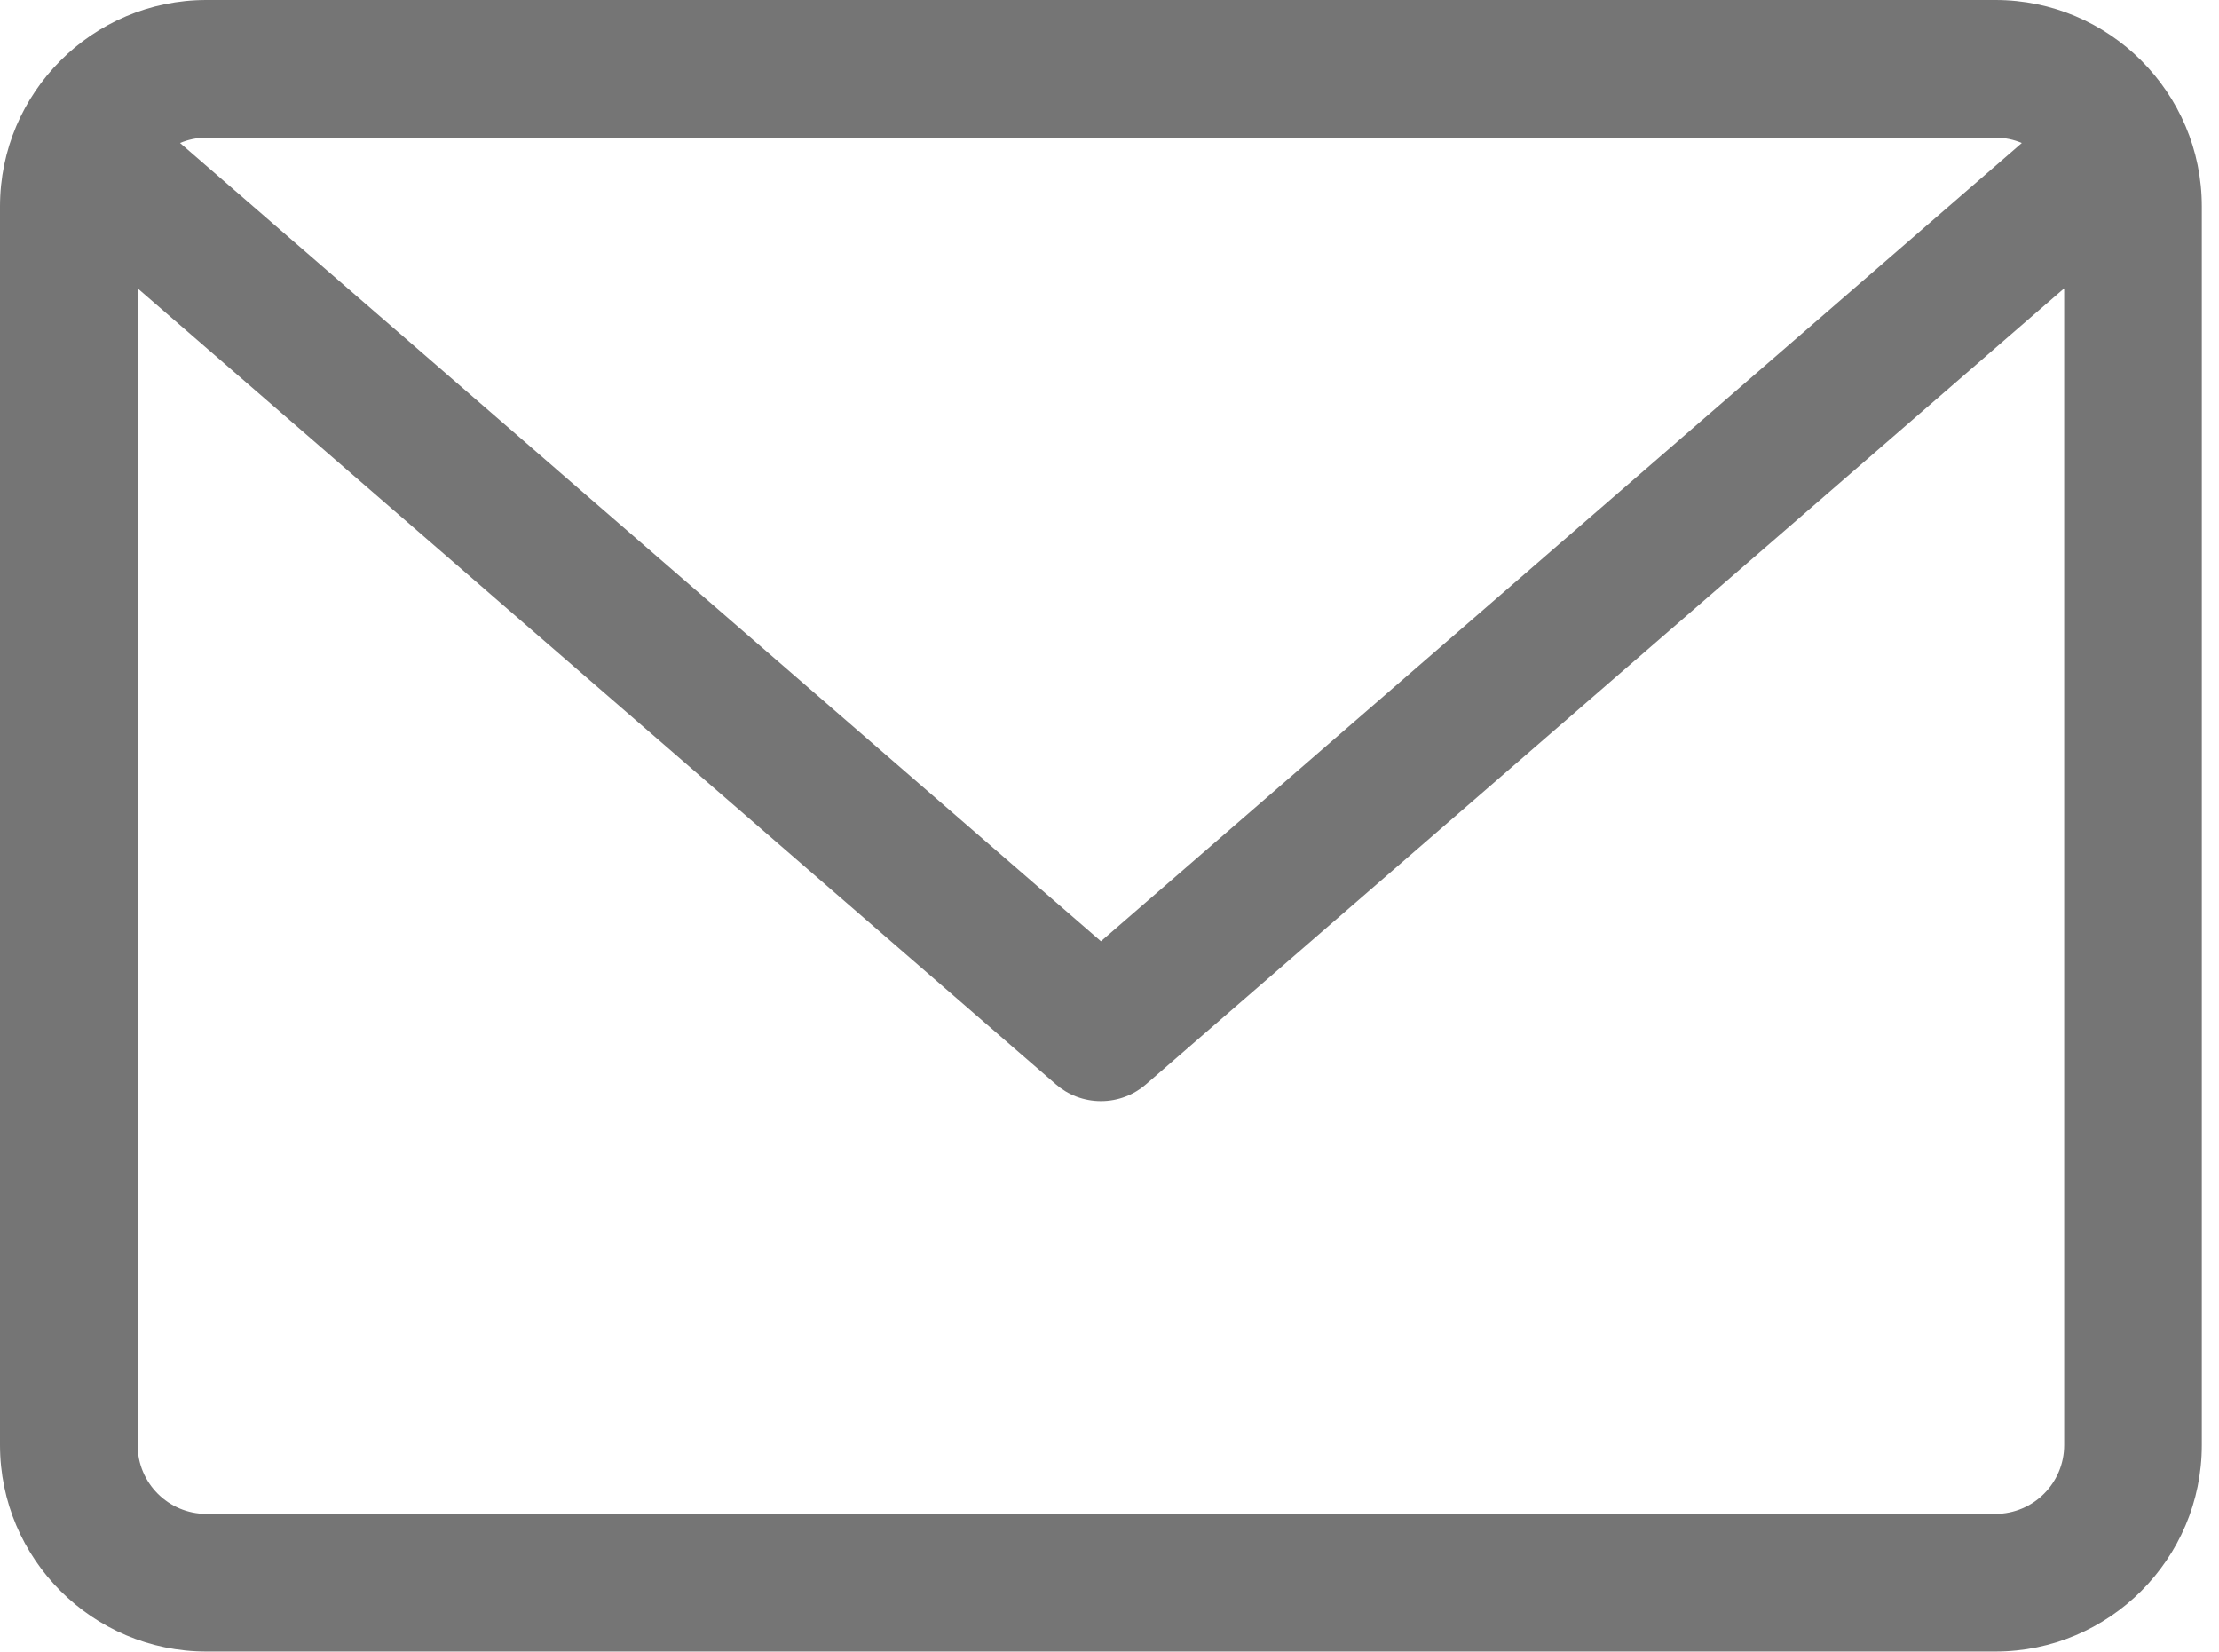
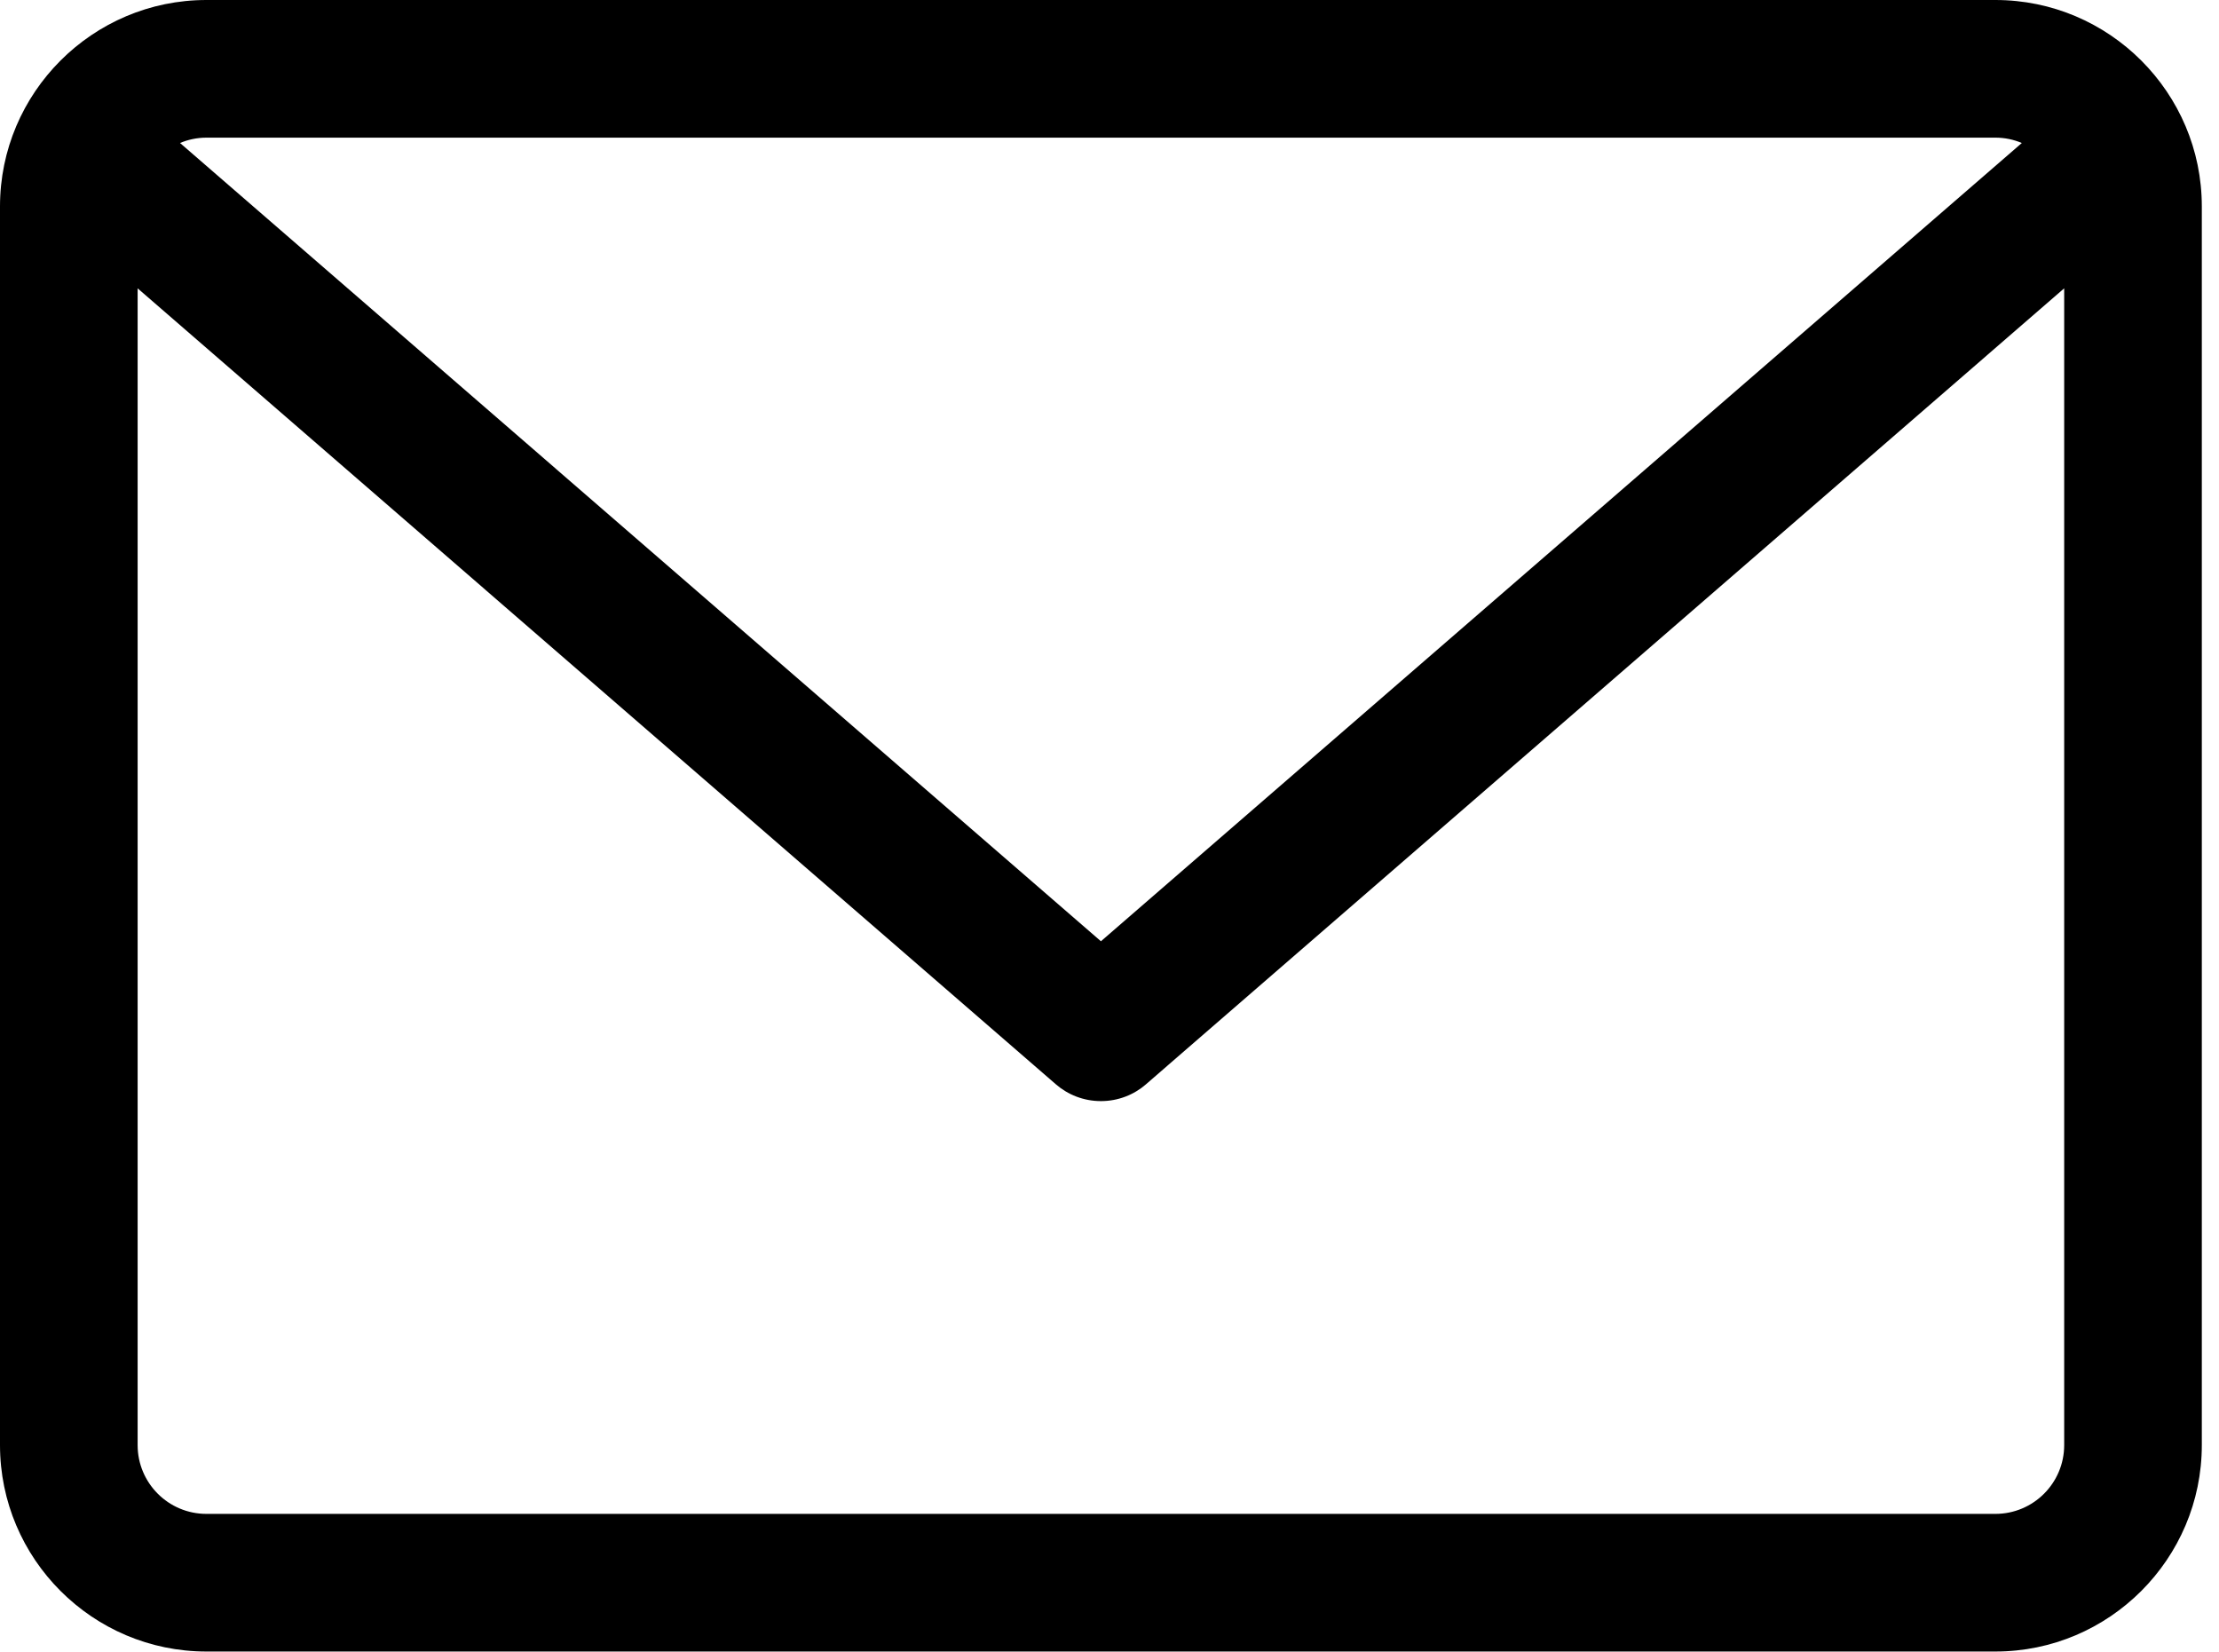
<svg xmlns="http://www.w3.org/2000/svg" version="1.1" width="43" height="32" viewBox="0 0 43 32">
-   <path fill="#757575" d="M38.667 0h-34.667c-2.205 0-4 1.795-4 4v24c0 2.205 1.795 4 4 4h34.667c2.205 0 4-1.795 4-4v-24c0-2.205-1.795-4-4-4zM38.667 2.667c0.181 0 0.355 0.037 0.512 0.104l-17.845 15.467-17.845-15.467c0.151-0.065 0.327-0.104 0.512-0.104h34.667zM38.667 29.333h-34.667c-0.736 0-1.333-0.597-1.333-1.333v0-22.413l17.792 15.421c0.233 0.203 0.539 0.327 0.875 0.327s0.642-0.124 0.876-0.328l-0.002 0.001 17.792-15.421v22.413c0 0.736-0.597 1.333-1.333 1.333v0z" />
+   <path d="M38.667 0h-34.667c-2.205 0-4 1.795-4 4v24c0 2.205 1.795 4 4 4h34.667c2.205 0 4-1.795 4-4v-24c0-2.205-1.795-4-4-4zM38.667 2.667c0.181 0 0.355 0.037 0.512 0.104l-17.845 15.467-17.845-15.467c0.151-0.065 0.327-0.104 0.512-0.104h34.667zM38.667 29.333h-34.667c-0.736 0-1.333-0.597-1.333-1.333v0-22.413l17.792 15.421c0.233 0.203 0.539 0.327 0.875 0.327s0.642-0.124 0.876-0.328l-0.002 0.001 17.792-15.421v22.413c0 0.736-0.597 1.333-1.333 1.333v0z" />
</svg>
